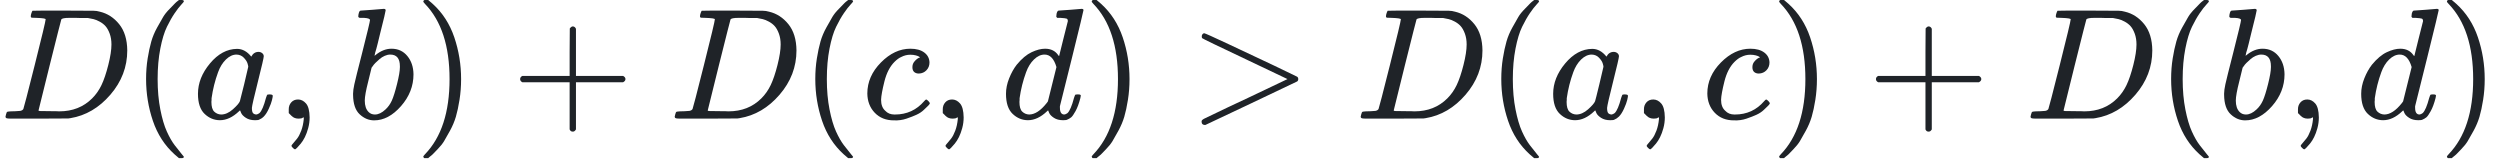
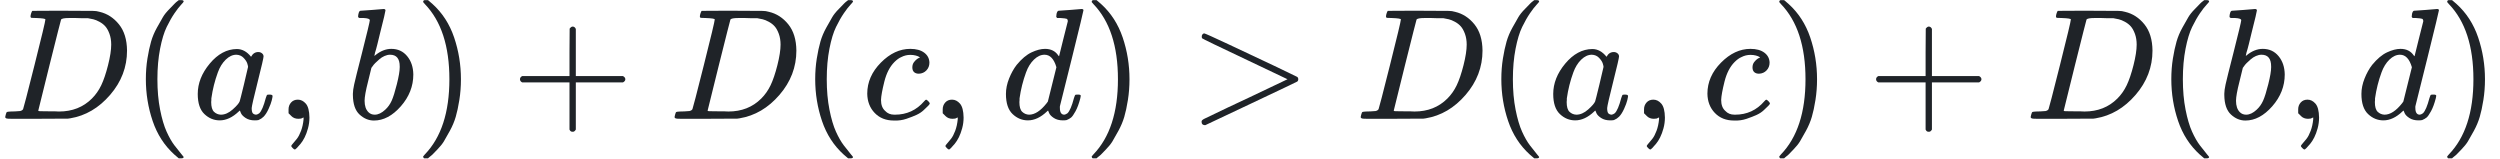
- <svg xmlns="http://www.w3.org/2000/svg" style="vertical-align: -0.566ex;" width="35.754ex" height="2.262ex" role="img" focusable="false" viewBox="0 -750 15803.1 1000">
+ <svg xmlns="http://www.w3.org/2000/svg" width="321.8px" height="20.4px" role="img" focusable="false" viewBox="0 -750 15803.1 1000">
  <g stroke="#1f2328" fill="#1f2328" stroke-width="0" transform="scale(1,-1)">
    <g data-mml-node="math">
      <g data-mml-node="mi">
        <path data-c="1D437" d="M287 628Q287 635 230 637Q207 637 200 638T193 647Q193 655 197 667T204 682Q206 683 403 683Q570 682 590 682T630 676Q702 659 752 597T803 431Q803 275 696 151T444 3L430 1L236 0H125H72Q48 0 41 2T33 11Q33 13 36 25Q40 41 44 43T67 46Q94 46 127 49Q141 52 146 61Q149 65 218 339T287 628ZM703 469Q703 507 692 537T666 584T629 613T590 629T555 636Q553 636 541 636T512 636T479 637H436Q392 637 386 627Q384 623 313 339T242 52Q242 48 253 48T330 47Q335 47 349 47T373 46Q499 46 581 128Q617 164 640 212T683 339T703 469Z" />
      </g>
      <g data-mml-node="mo" transform="translate(828,0)">
        <path data-c="28" d="M94 250Q94 319 104 381T127 488T164 576T202 643T244 695T277 729T302 750H315H319Q333 750 333 741Q333 738 316 720T275 667T226 581T184 443T167 250T184 58T225 -81T274 -167T316 -220T333 -241Q333 -250 318 -250H315H302L274 -226Q180 -141 137 -14T94 250Z" />
      </g>
      <g data-mml-node="mi" transform="translate(1217,0)">
        <path data-c="1D44E" d="M33 157Q33 258 109 349T280 441Q331 441 370 392Q386 422 416 422Q429 422 439 414T449 394Q449 381 412 234T374 68Q374 43 381 35T402 26Q411 27 422 35Q443 55 463 131Q469 151 473 152Q475 153 483 153H487Q506 153 506 144Q506 138 501 117T481 63T449 13Q436 0 417 -8Q409 -10 393 -10Q359 -10 336 5T306 36L300 51Q299 52 296 50Q294 48 292 46Q233 -10 172 -10Q117 -10 75 30T33 157ZM351 328Q351 334 346 350T323 385T277 405Q242 405 210 374T160 293Q131 214 119 129Q119 126 119 118T118 106Q118 61 136 44T179 26Q217 26 254 59T298 110Q300 114 325 217T351 328Z" />
      </g>
      <g data-mml-node="mo" transform="translate(1746,0)">
        <path data-c="2C" d="M78 35T78 60T94 103T137 121Q165 121 187 96T210 8Q210 -27 201 -60T180 -117T154 -158T130 -185T117 -194Q113 -194 104 -185T95 -172Q95 -168 106 -156T131 -126T157 -76T173 -3V9L172 8Q170 7 167 6T161 3T152 1T140 0Q113 0 96 17Z" />
      </g>
      <g data-mml-node="mi" transform="translate(2190.7,0)">
        <path data-c="1D44F" d="M73 647Q73 657 77 670T89 683Q90 683 161 688T234 694Q246 694 246 685T212 542Q204 508 195 472T180 418L176 399Q176 396 182 402Q231 442 283 442Q345 442 383 396T422 280Q422 169 343 79T173 -11Q123 -11 82 27T40 150V159Q40 180 48 217T97 414Q147 611 147 623T109 637Q104 637 101 637H96Q86 637 83 637T76 640T73 647ZM336 325V331Q336 405 275 405Q258 405 240 397T207 376T181 352T163 330L157 322L136 236Q114 150 114 114Q114 66 138 42Q154 26 178 26Q211 26 245 58Q270 81 285 114T318 219Q336 291 336 325Z" />
      </g>
      <g data-mml-node="mo" transform="translate(2619.7,0)">
        <path data-c="29" d="M60 749L64 750Q69 750 74 750H86L114 726Q208 641 251 514T294 250Q294 182 284 119T261 12T224 -76T186 -143T145 -194T113 -227T90 -246Q87 -249 86 -250H74Q66 -250 63 -250T58 -247T55 -238Q56 -237 66 -225Q221 -64 221 250T66 725Q56 737 55 738Q55 746 60 749Z" />
      </g>
      <g data-mml-node="mo" transform="translate(3230.9,0)">
        <path data-c="2B" d="M56 237T56 250T70 270H369V420L370 570Q380 583 389 583Q402 583 409 568V270H707Q722 262 722 250T707 230H409V-68Q401 -82 391 -82H389H387Q375 -82 369 -68V230H70Q56 237 56 250Z" />
      </g>
      <g data-mml-node="mi" transform="translate(4231.1,0)">
        <path data-c="1D437" d="M287 628Q287 635 230 637Q207 637 200 638T193 647Q193 655 197 667T204 682Q206 683 403 683Q570 682 590 682T630 676Q702 659 752 597T803 431Q803 275 696 151T444 3L430 1L236 0H125H72Q48 0 41 2T33 11Q33 13 36 25Q40 41 44 43T67 46Q94 46 127 49Q141 52 146 61Q149 65 218 339T287 628ZM703 469Q703 507 692 537T666 584T629 613T590 629T555 636Q553 636 541 636T512 636T479 637H436Q392 637 386 627Q384 623 313 339T242 52Q242 48 253 48T330 47Q335 47 349 47T373 46Q499 46 581 128Q617 164 640 212T683 339T703 469Z" />
      </g>
      <g data-mml-node="mo" transform="translate(5059.1,0)">
        <path data-c="28" d="M94 250Q94 319 104 381T127 488T164 576T202 643T244 695T277 729T302 750H315H319Q333 750 333 741Q333 738 316 720T275 667T226 581T184 443T167 250T184 58T225 -81T274 -167T316 -220T333 -241Q333 -250 318 -250H315H302L274 -226Q180 -141 137 -14T94 250Z" />
      </g>
      <g data-mml-node="mi" transform="translate(5448.1,0)">
        <path data-c="1D450" d="M34 159Q34 268 120 355T306 442Q362 442 394 418T427 355Q427 326 408 306T360 285Q341 285 330 295T319 325T330 359T352 380T366 386H367Q367 388 361 392T340 400T306 404Q276 404 249 390Q228 381 206 359Q162 315 142 235T121 119Q121 73 147 50Q169 26 205 26H209Q321 26 394 111Q403 121 406 121Q410 121 419 112T429 98T420 83T391 55T346 25T282 0T202 -11Q127 -11 81 37T34 159Z" />
      </g>
      <g data-mml-node="mo" transform="translate(5881.1,0)">
        <path data-c="2C" d="M78 35T78 60T94 103T137 121Q165 121 187 96T210 8Q210 -27 201 -60T180 -117T154 -158T130 -185T117 -194Q113 -194 104 -185T95 -172Q95 -168 106 -156T131 -126T157 -76T173 -3V9L172 8Q170 7 167 6T161 3T152 1T140 0Q113 0 96 17Z" />
      </g>
      <g data-mml-node="mi" transform="translate(6325.8,0)">
        <path data-c="1D451" d="M366 683Q367 683 438 688T511 694Q523 694 523 686Q523 679 450 384T375 83T374 68Q374 26 402 26Q411 27 422 35Q443 55 463 131Q469 151 473 152Q475 153 483 153H487H491Q506 153 506 145Q506 140 503 129Q490 79 473 48T445 8T417 -8Q409 -10 393 -10Q359 -10 336 5T306 36L300 51Q299 52 296 50Q294 48 292 46Q233 -10 172 -10Q117 -10 75 30T33 157Q33 205 53 255T101 341Q148 398 195 420T280 442Q336 442 364 400Q369 394 369 396Q370 400 396 505T424 616Q424 629 417 632T378 637H357Q351 643 351 645T353 664Q358 683 366 683ZM352 326Q329 405 277 405Q242 405 210 374T160 293Q131 214 119 129Q119 126 119 118T118 106Q118 61 136 44T179 26Q233 26 290 98L298 109L352 326Z" />
      </g>
      <g data-mml-node="mo" transform="translate(6845.8,0)">
        <path data-c="29" d="M60 749L64 750Q69 750 74 750H86L114 726Q208 641 251 514T294 250Q294 182 284 119T261 12T224 -76T186 -143T145 -194T113 -227T90 -246Q87 -249 86 -250H74Q66 -250 63 -250T58 -247T55 -238Q56 -237 66 -225Q221 -64 221 250T66 725Q56 737 55 738Q55 746 60 749Z" />
      </g>
      <g data-mml-node="mo" transform="translate(7512.6,0)">
        <path data-c="3E" d="M84 520Q84 528 88 533T96 539L99 540Q106 540 253 471T544 334L687 265Q694 260 694 250T687 235Q685 233 395 96L107 -40H101Q83 -38 83 -20Q83 -19 83 -17Q82 -10 98 -1Q117 9 248 71Q326 108 378 132L626 250L378 368Q90 504 86 509Q84 513 84 520Z" />
      </g>
      <g data-mml-node="mi" transform="translate(8568.3,0)">
        <path data-c="1D437" d="M287 628Q287 635 230 637Q207 637 200 638T193 647Q193 655 197 667T204 682Q206 683 403 683Q570 682 590 682T630 676Q702 659 752 597T803 431Q803 275 696 151T444 3L430 1L236 0H125H72Q48 0 41 2T33 11Q33 13 36 25Q40 41 44 43T67 46Q94 46 127 49Q141 52 146 61Q149 65 218 339T287 628ZM703 469Q703 507 692 537T666 584T629 613T590 629T555 636Q553 636 541 636T512 636T479 637H436Q392 637 386 627Q384 623 313 339T242 52Q242 48 253 48T330 47Q335 47 349 47T373 46Q499 46 581 128Q617 164 640 212T683 339T703 469Z" />
      </g>
      <g data-mml-node="mo" transform="translate(9396.3,0)">
        <path data-c="28" d="M94 250Q94 319 104 381T127 488T164 576T202 643T244 695T277 729T302 750H315H319Q333 750 333 741Q333 738 316 720T275 667T226 581T184 443T167 250T184 58T225 -81T274 -167T316 -220T333 -241Q333 -250 318 -250H315H302L274 -226Q180 -141 137 -14T94 250Z" />
      </g>
      <g data-mml-node="mi" transform="translate(9785.3,0)">
        <path data-c="1D44E" d="M33 157Q33 258 109 349T280 441Q331 441 370 392Q386 422 416 422Q429 422 439 414T449 394Q449 381 412 234T374 68Q374 43 381 35T402 26Q411 27 422 35Q443 55 463 131Q469 151 473 152Q475 153 483 153H487Q506 153 506 144Q506 138 501 117T481 63T449 13Q436 0 417 -8Q409 -10 393 -10Q359 -10 336 5T306 36L300 51Q299 52 296 50Q294 48 292 46Q233 -10 172 -10Q117 -10 75 30T33 157ZM351 328Q351 334 346 350T323 385T277 405Q242 405 210 374T160 293Q131 214 119 129Q119 126 119 118T118 106Q118 61 136 44T179 26Q217 26 254 59T298 110Q300 114 325 217T351 328Z" />
      </g>
      <g data-mml-node="mo" transform="translate(10314.3,0)">
        <path data-c="2C" d="M78 35T78 60T94 103T137 121Q165 121 187 96T210 8Q210 -27 201 -60T180 -117T154 -158T130 -185T117 -194Q113 -194 104 -185T95 -172Q95 -168 106 -156T131 -126T157 -76T173 -3V9L172 8Q170 7 167 6T161 3T152 1T140 0Q113 0 96 17Z" />
      </g>
      <g data-mml-node="mi" transform="translate(10759,0)">
        <path data-c="1D450" d="M34 159Q34 268 120 355T306 442Q362 442 394 418T427 355Q427 326 408 306T360 285Q341 285 330 295T319 325T330 359T352 380T366 386H367Q367 388 361 392T340 400T306 404Q276 404 249 390Q228 381 206 359Q162 315 142 235T121 119Q121 73 147 50Q169 26 205 26H209Q321 26 394 111Q403 121 406 121Q410 121 419 112T429 98T420 83T391 55T346 25T282 0T202 -11Q127 -11 81 37T34 159Z" />
      </g>
      <g data-mml-node="mo" transform="translate(11192,0)">
        <path data-c="29" d="M60 749L64 750Q69 750 74 750H86L114 726Q208 641 251 514T294 250Q294 182 284 119T261 12T224 -76T186 -143T145 -194T113 -227T90 -246Q87 -249 86 -250H74Q66 -250 63 -250T58 -247T55 -238Q56 -237 66 -225Q221 -64 221 250T66 725Q56 737 55 738Q55 746 60 749Z" />
      </g>
      <g data-mml-node="mo" transform="translate(11803.2,0)">
        <path data-c="2B" d="M56 237T56 250T70 270H369V420L370 570Q380 583 389 583Q402 583 409 568V270H707Q722 262 722 250T707 230H409V-68Q401 -82 391 -82H389H387Q375 -82 369 -68V230H70Q56 237 56 250Z" />
      </g>
      <g data-mml-node="mi" transform="translate(12803.4,0)">
        <path data-c="1D437" d="M287 628Q287 635 230 637Q207 637 200 638T193 647Q193 655 197 667T204 682Q206 683 403 683Q570 682 590 682T630 676Q702 659 752 597T803 431Q803 275 696 151T444 3L430 1L236 0H125H72Q48 0 41 2T33 11Q33 13 36 25Q40 41 44 43T67 46Q94 46 127 49Q141 52 146 61Q149 65 218 339T287 628ZM703 469Q703 507 692 537T666 584T629 613T590 629T555 636Q553 636 541 636T512 636T479 637H436Q392 637 386 627Q384 623 313 339T242 52Q242 48 253 48T330 47Q335 47 349 47T373 46Q499 46 581 128Q617 164 640 212T683 339T703 469Z" />
      </g>
      <g data-mml-node="mo" transform="translate(13631.4,0)">
        <path data-c="28" d="M94 250Q94 319 104 381T127 488T164 576T202 643T244 695T277 729T302 750H315H319Q333 750 333 741Q333 738 316 720T275 667T226 581T184 443T167 250T184 58T225 -81T274 -167T316 -220T333 -241Q333 -250 318 -250H315H302L274 -226Q180 -141 137 -14T94 250Z" />
      </g>
      <g data-mml-node="mi" transform="translate(14020.4,0)">
        <path data-c="1D44F" d="M73 647Q73 657 77 670T89 683Q90 683 161 688T234 694Q246 694 246 685T212 542Q204 508 195 472T180 418L176 399Q176 396 182 402Q231 442 283 442Q345 442 383 396T422 280Q422 169 343 79T173 -11Q123 -11 82 27T40 150V159Q40 180 48 217T97 414Q147 611 147 623T109 637Q104 637 101 637H96Q86 637 83 637T76 640T73 647ZM336 325V331Q336 405 275 405Q258 405 240 397T207 376T181 352T163 330L157 322L136 236Q114 150 114 114Q114 66 138 42Q154 26 178 26Q211 26 245 58Q270 81 285 114T318 219Q336 291 336 325Z" />
      </g>
      <g data-mml-node="mo" transform="translate(14449.4,0)">
        <path data-c="2C" d="M78 35T78 60T94 103T137 121Q165 121 187 96T210 8Q210 -27 201 -60T180 -117T154 -158T130 -185T117 -194Q113 -194 104 -185T95 -172Q95 -168 106 -156T131 -126T157 -76T173 -3V9L172 8Q170 7 167 6T161 3T152 1T140 0Q113 0 96 17Z" />
      </g>
      <g data-mml-node="mi" transform="translate(14894.1,0)">
        <path data-c="1D451" d="M366 683Q367 683 438 688T511 694Q523 694 523 686Q523 679 450 384T375 83T374 68Q374 26 402 26Q411 27 422 35Q443 55 463 131Q469 151 473 152Q475 153 483 153H487H491Q506 153 506 145Q506 140 503 129Q490 79 473 48T445 8T417 -8Q409 -10 393 -10Q359 -10 336 5T306 36L300 51Q299 52 296 50Q294 48 292 46Q233 -10 172 -10Q117 -10 75 30T33 157Q33 205 53 255T101 341Q148 398 195 420T280 442Q336 442 364 400Q369 394 369 396Q370 400 396 505T424 616Q424 629 417 632T378 637H357Q351 643 351 645T353 664Q358 683 366 683ZM352 326Q329 405 277 405Q242 405 210 374T160 293Q131 214 119 129Q119 126 119 118T118 106Q118 61 136 44T179 26Q233 26 290 98L298 109L352 326Z" />
      </g>
      <g data-mml-node="mo" transform="translate(15414.1,0)">
        <path data-c="29" d="M60 749L64 750Q69 750 74 750H86L114 726Q208 641 251 514T294 250Q294 182 284 119T261 12T224 -76T186 -143T145 -194T113 -227T90 -246Q87 -249 86 -250H74Q66 -250 63 -250T58 -247T55 -238Q56 -237 66 -225Q221 -64 221 250T66 725Q56 737 55 738Q55 746 60 749Z" />
      </g>
    </g>
  </g>
</svg>
